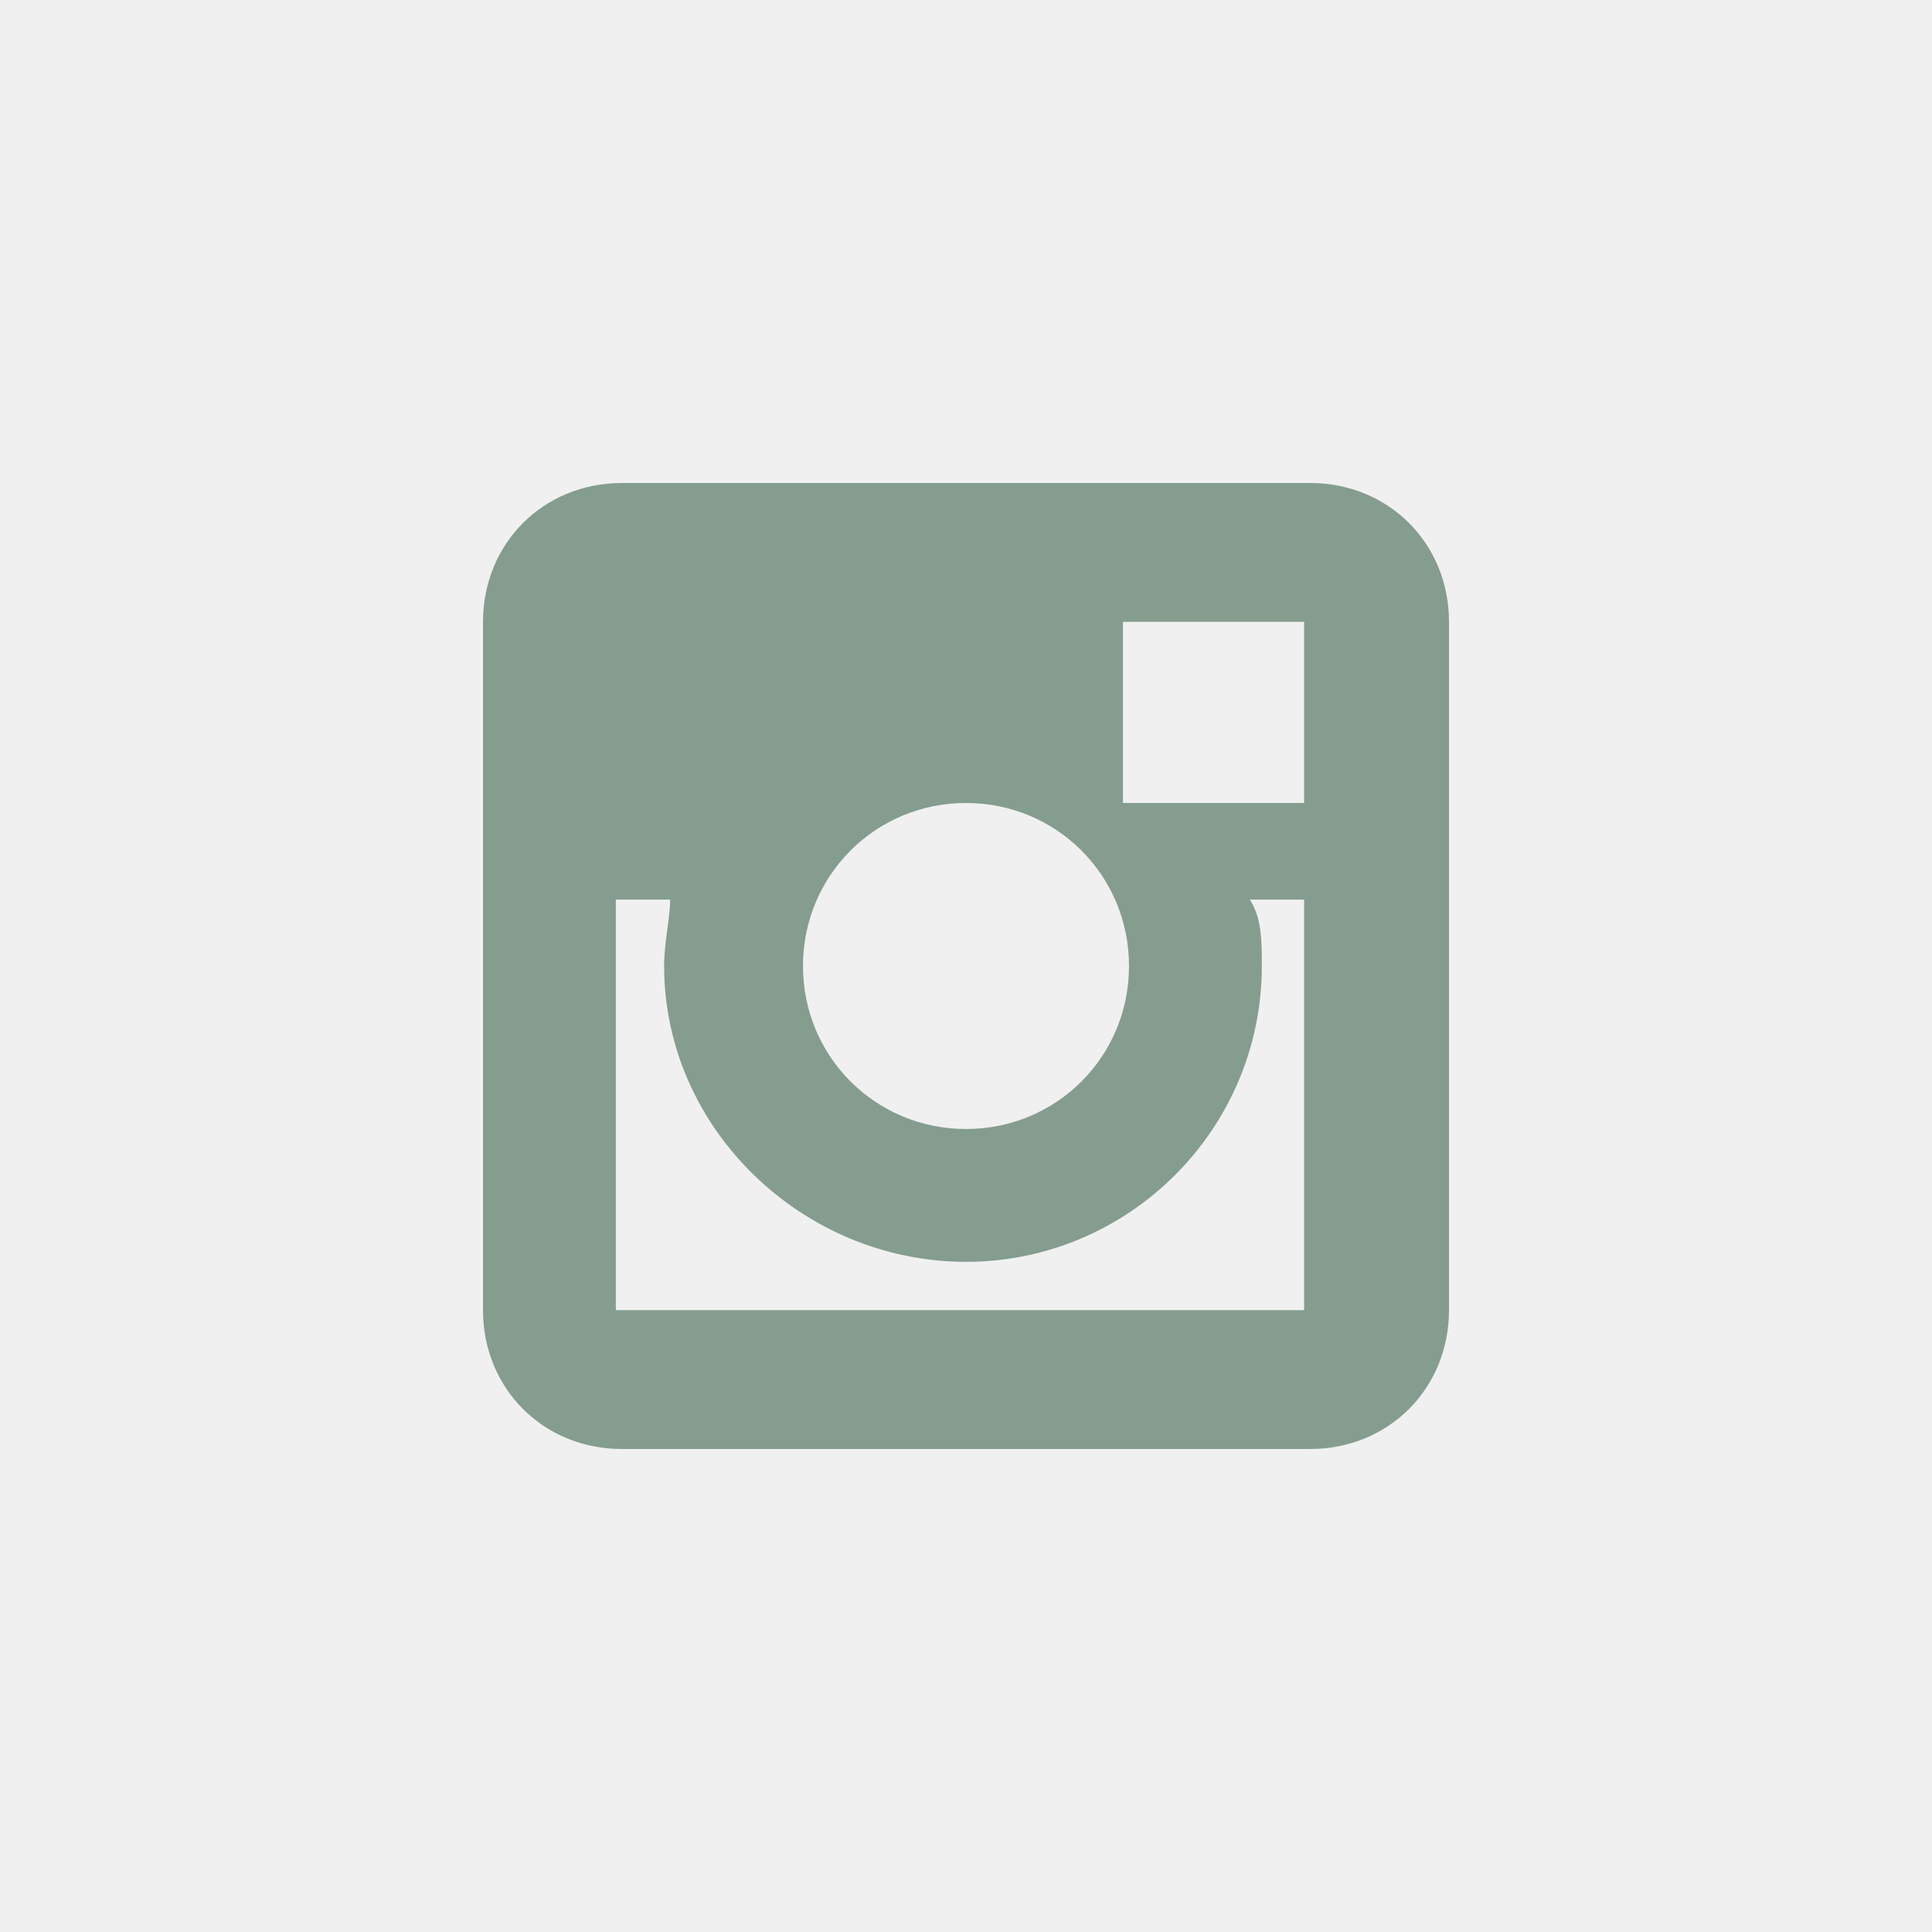
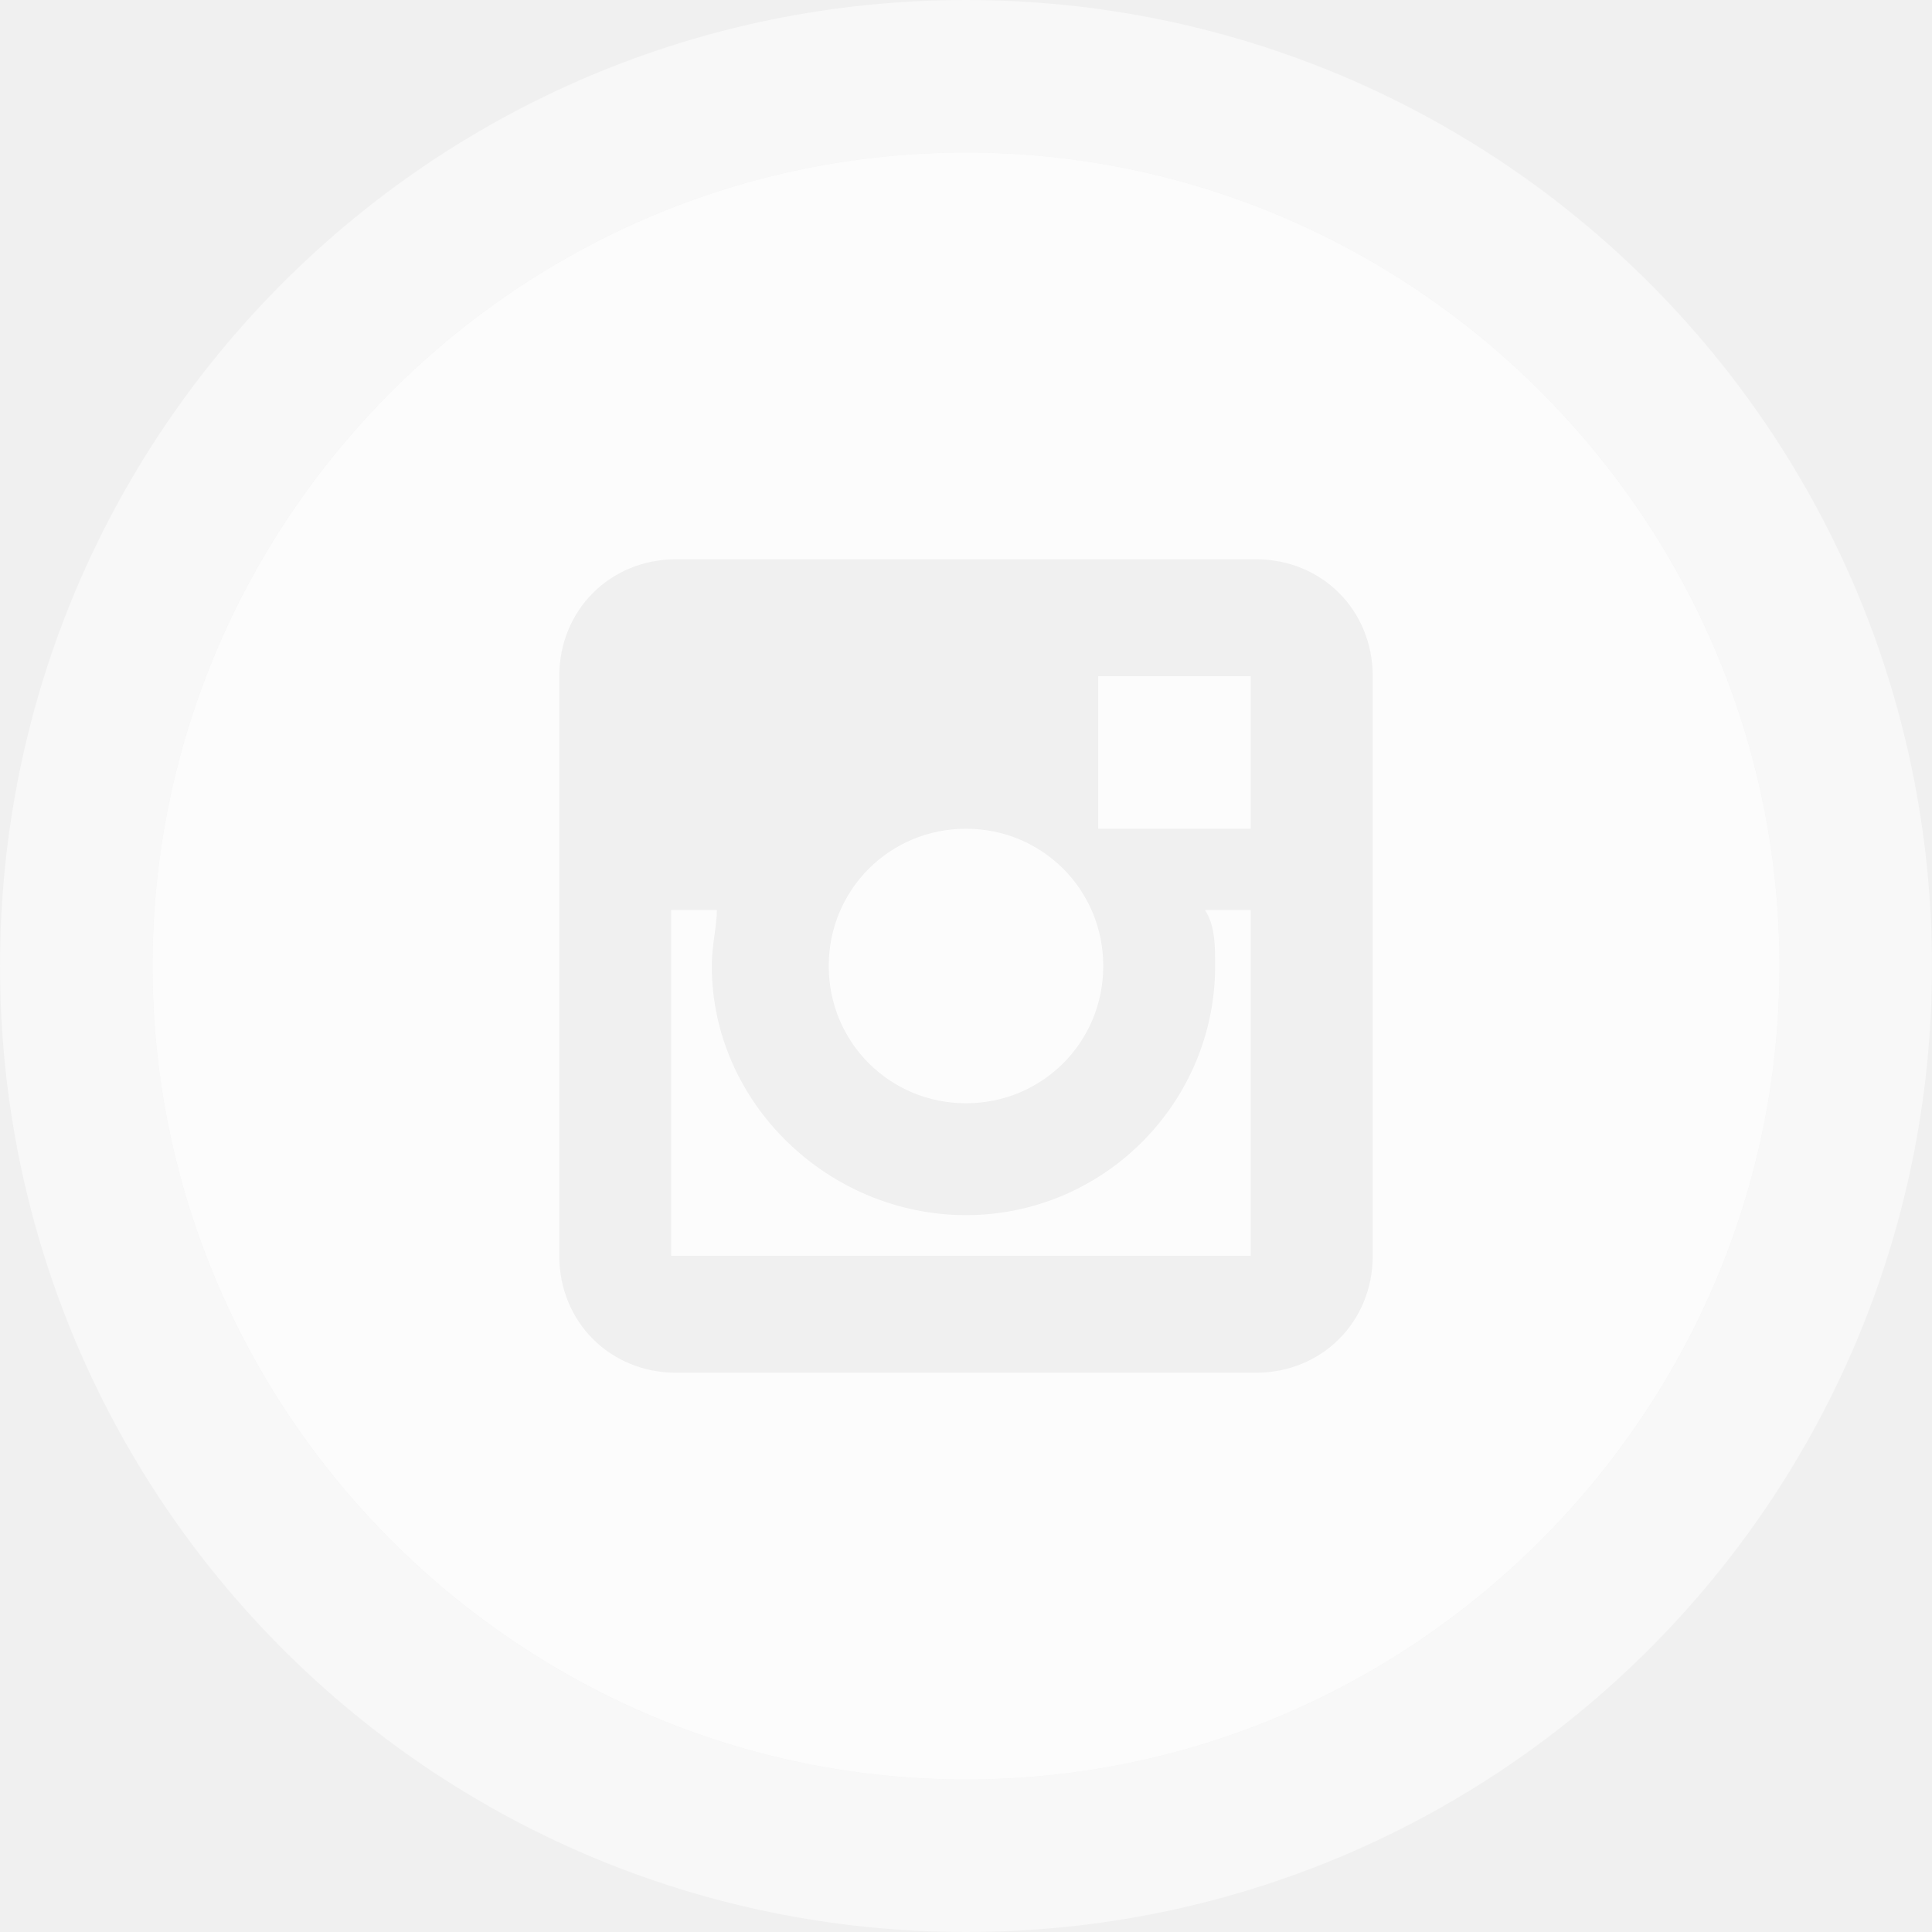
- <svg xmlns="http://www.w3.org/2000/svg" version="1.1" id="Layer_1" x="0px" y="0px" viewBox="0 0 32 32" style="enable-background:new 0 0 32 32;" xml:space="preserve">
+ <svg xmlns="http://www.w3.org/2000/svg" version="1.1" id="Layer_1" x="0px" y="0px" viewBox="0 0 38 38" style="enable-background:new 0 0 38 38;" xml:space="preserve">
  <style type="text/css">
- 	.st0{fill:#849D8F;}
+ 	.st0{opacity:0.5;fill:#FFFFFF;}
+ 	.st1{opacity:0.8;}
+ 	.st2{fill:#FFFFFF;}
</style>
-   <g>
-     <path class="st0" d="M21.7,8H10.3C9,8,8,9,8,10.3v11.4C8,23,9,24,10.3,24h11.4c1.3,0,2.3-1,2.3-2.3V10.3C24,9,23,8,21.7,8z    M16,13.3c1.5,0,2.7,1.2,2.7,2.7s-1.2,2.7-2.7,2.7s-2.7-1.2-2.7-2.7S14.5,13.3,16,13.3z M21.6,21.7H10.2v-6.8h0.9   c0,0.3-0.1,0.7-0.1,1.1c0,2.7,2.3,4.9,5,4.9s4.9-2.2,4.9-4.9c0-0.4,0-0.8-0.2-1.1h0.9V21.7z M21.6,13.3h-3v-3h3V13.3z" />
+   <path class="st0" d="M19,3c8.8,0,16,7.2,16,16s-7.2,16-16,16S3,27.8,3,19S10.2,3,19,3 M19,0C8.5,0,0,8.5,0,19s8.5,19,19,19  s19-8.5,19-19S29.5,0,19,0L19,0z" />
+   <g class="st1">
+     <path class="st2" d="M23.9,19c0,2.7-2.2,4.9-4.9,4.9s-5-2.2-5-4.9c0-0.4,0.1-0.8,0.1-1.1h-0.9v6.8h11.4v-6.8h-0.9   C23.9,18.2,23.9,18.6,23.9,19z" />
+     <path class="st2" d="M19,21.7c1.5,0,2.7-1.2,2.7-2.7s-1.2-2.7-2.7-2.7s-2.7,1.2-2.7,2.7S17.5,21.7,19,21.7z" />
+     <path class="st2" d="M19,3C10.2,3,3,10.2,3,19s7.2,16,16,16s16-7.2,16-16S27.8,3,19,3z M27,24.7c0,1.3-1,2.3-2.3,2.3H13.3   C12,27,11,26,11,24.7V13.3c0-1.3,1-2.3,2.3-2.3h11.4c1.3,0,2.3,1,2.3,2.3V24.7z" />
+     <rect x="21.6" y="13.3" class="st2" width="3" height="3" />
  </g>
</svg>
